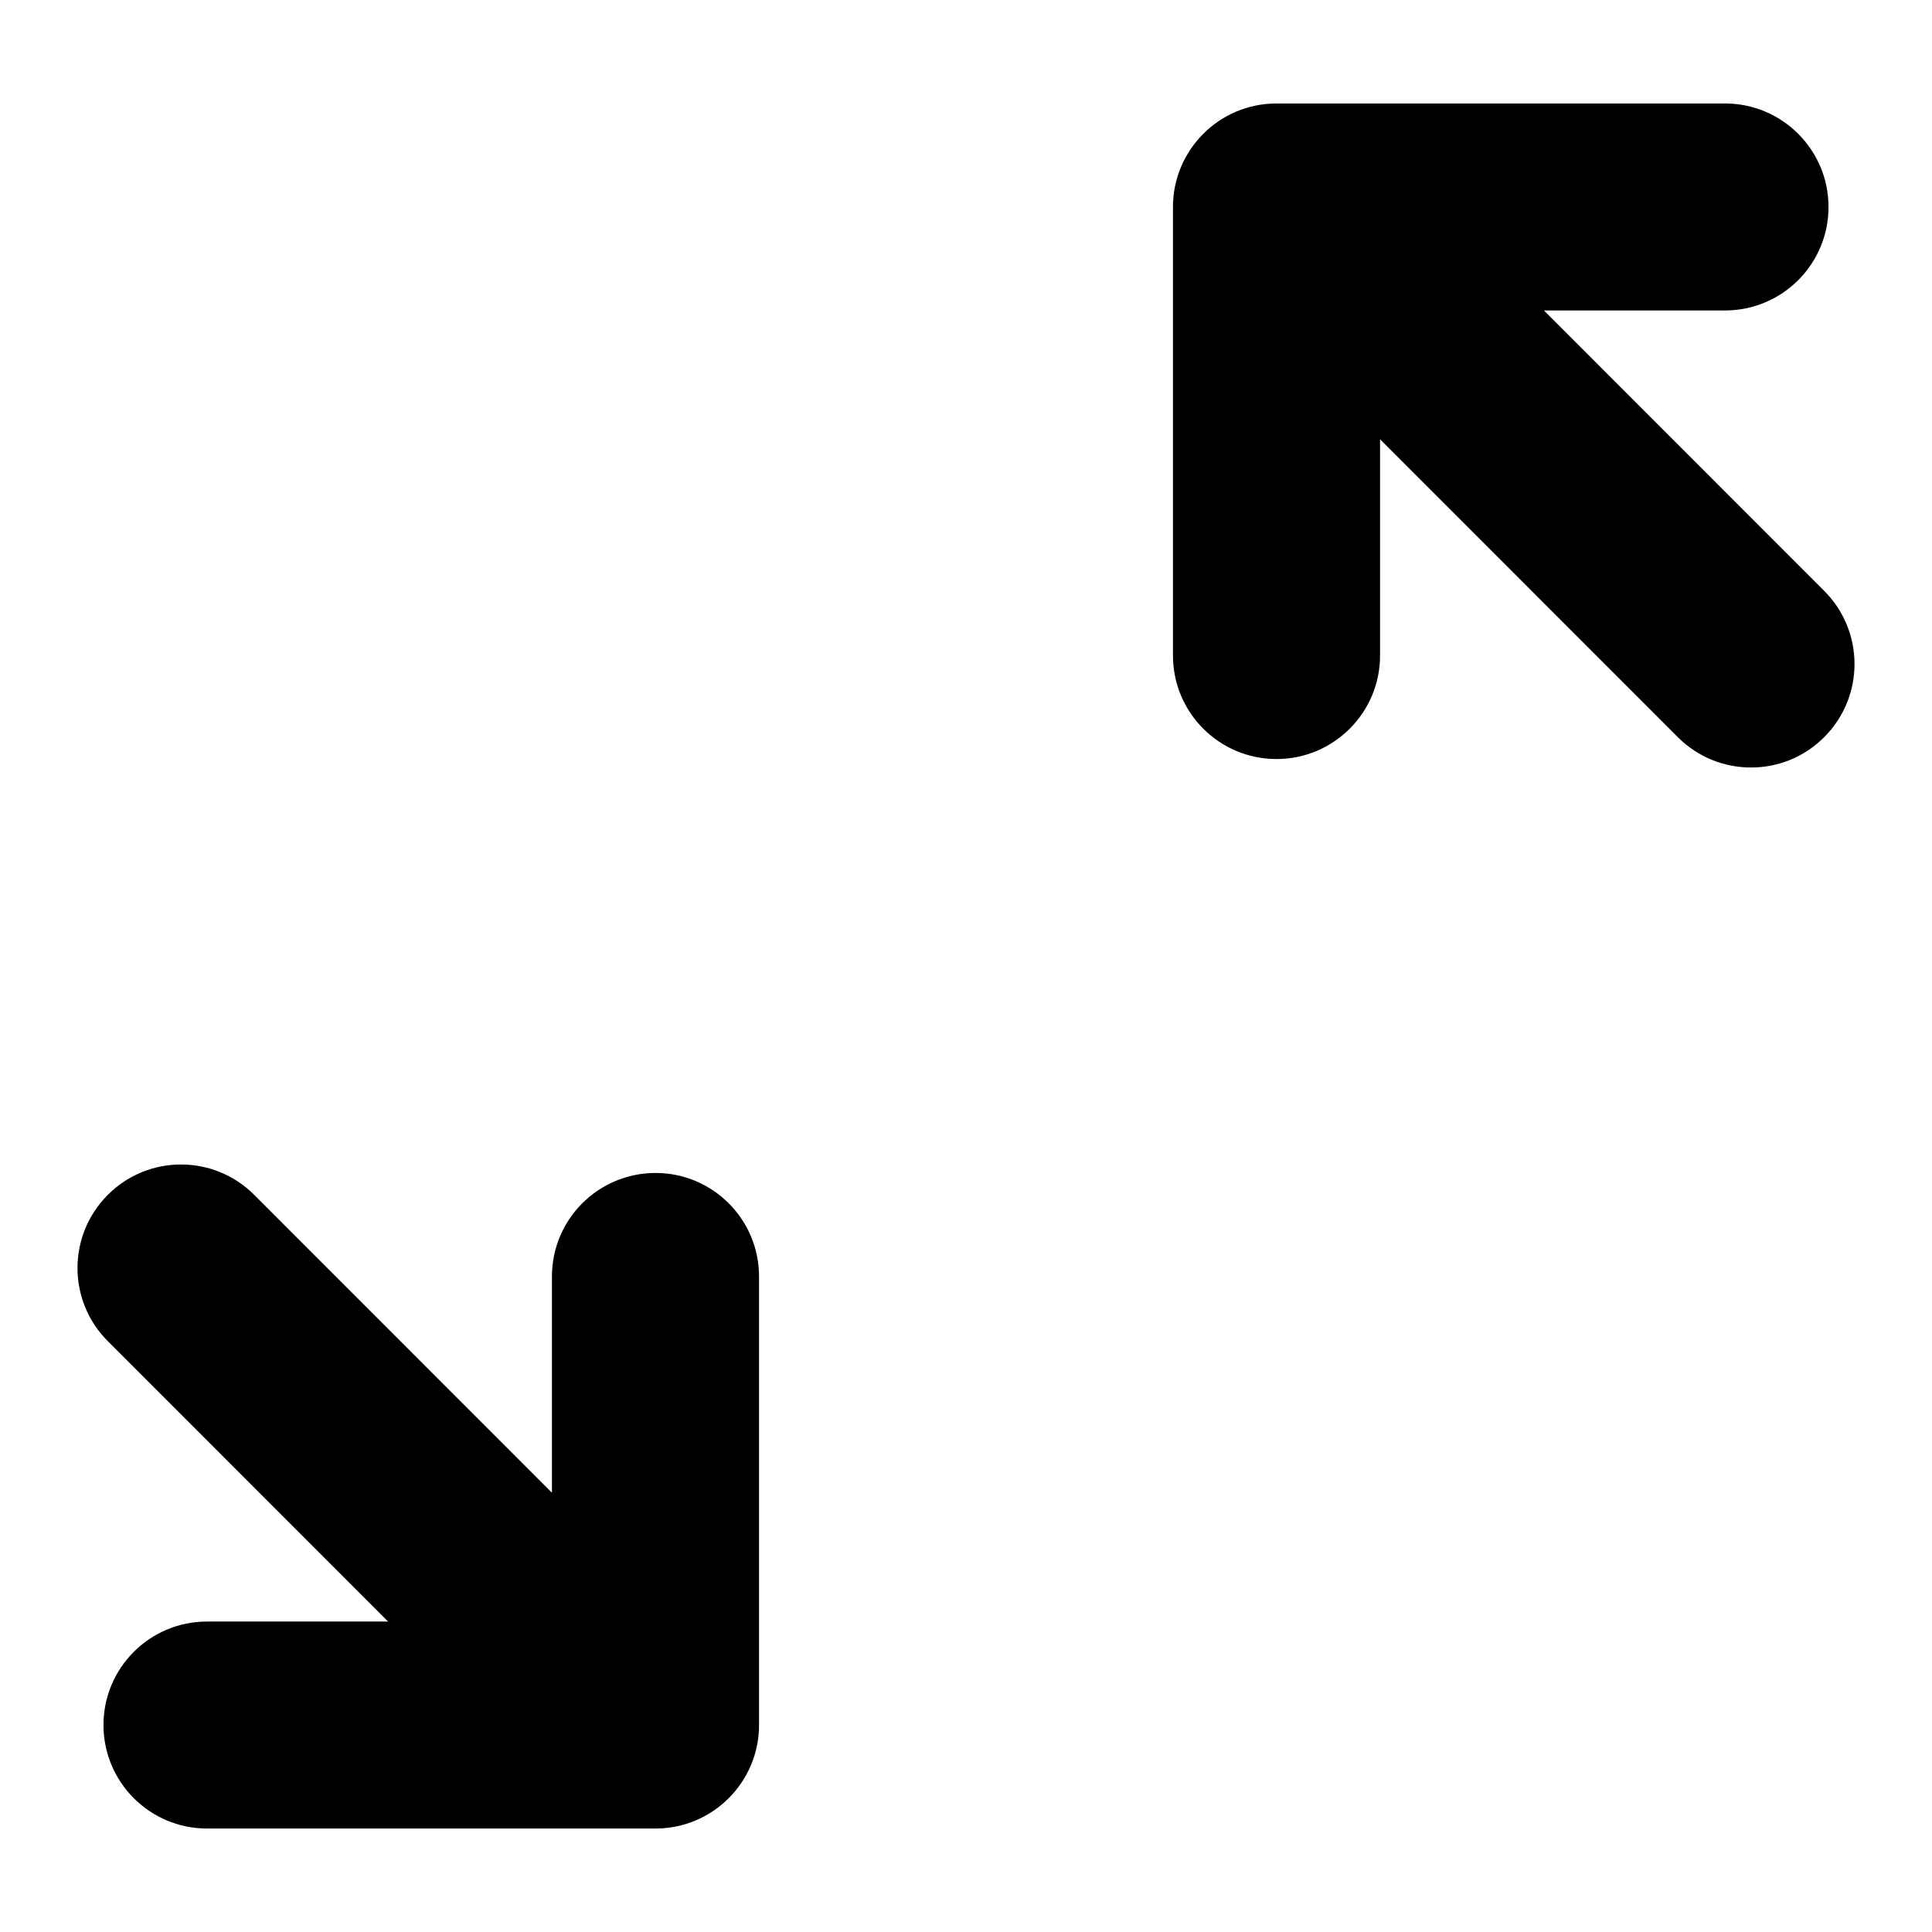
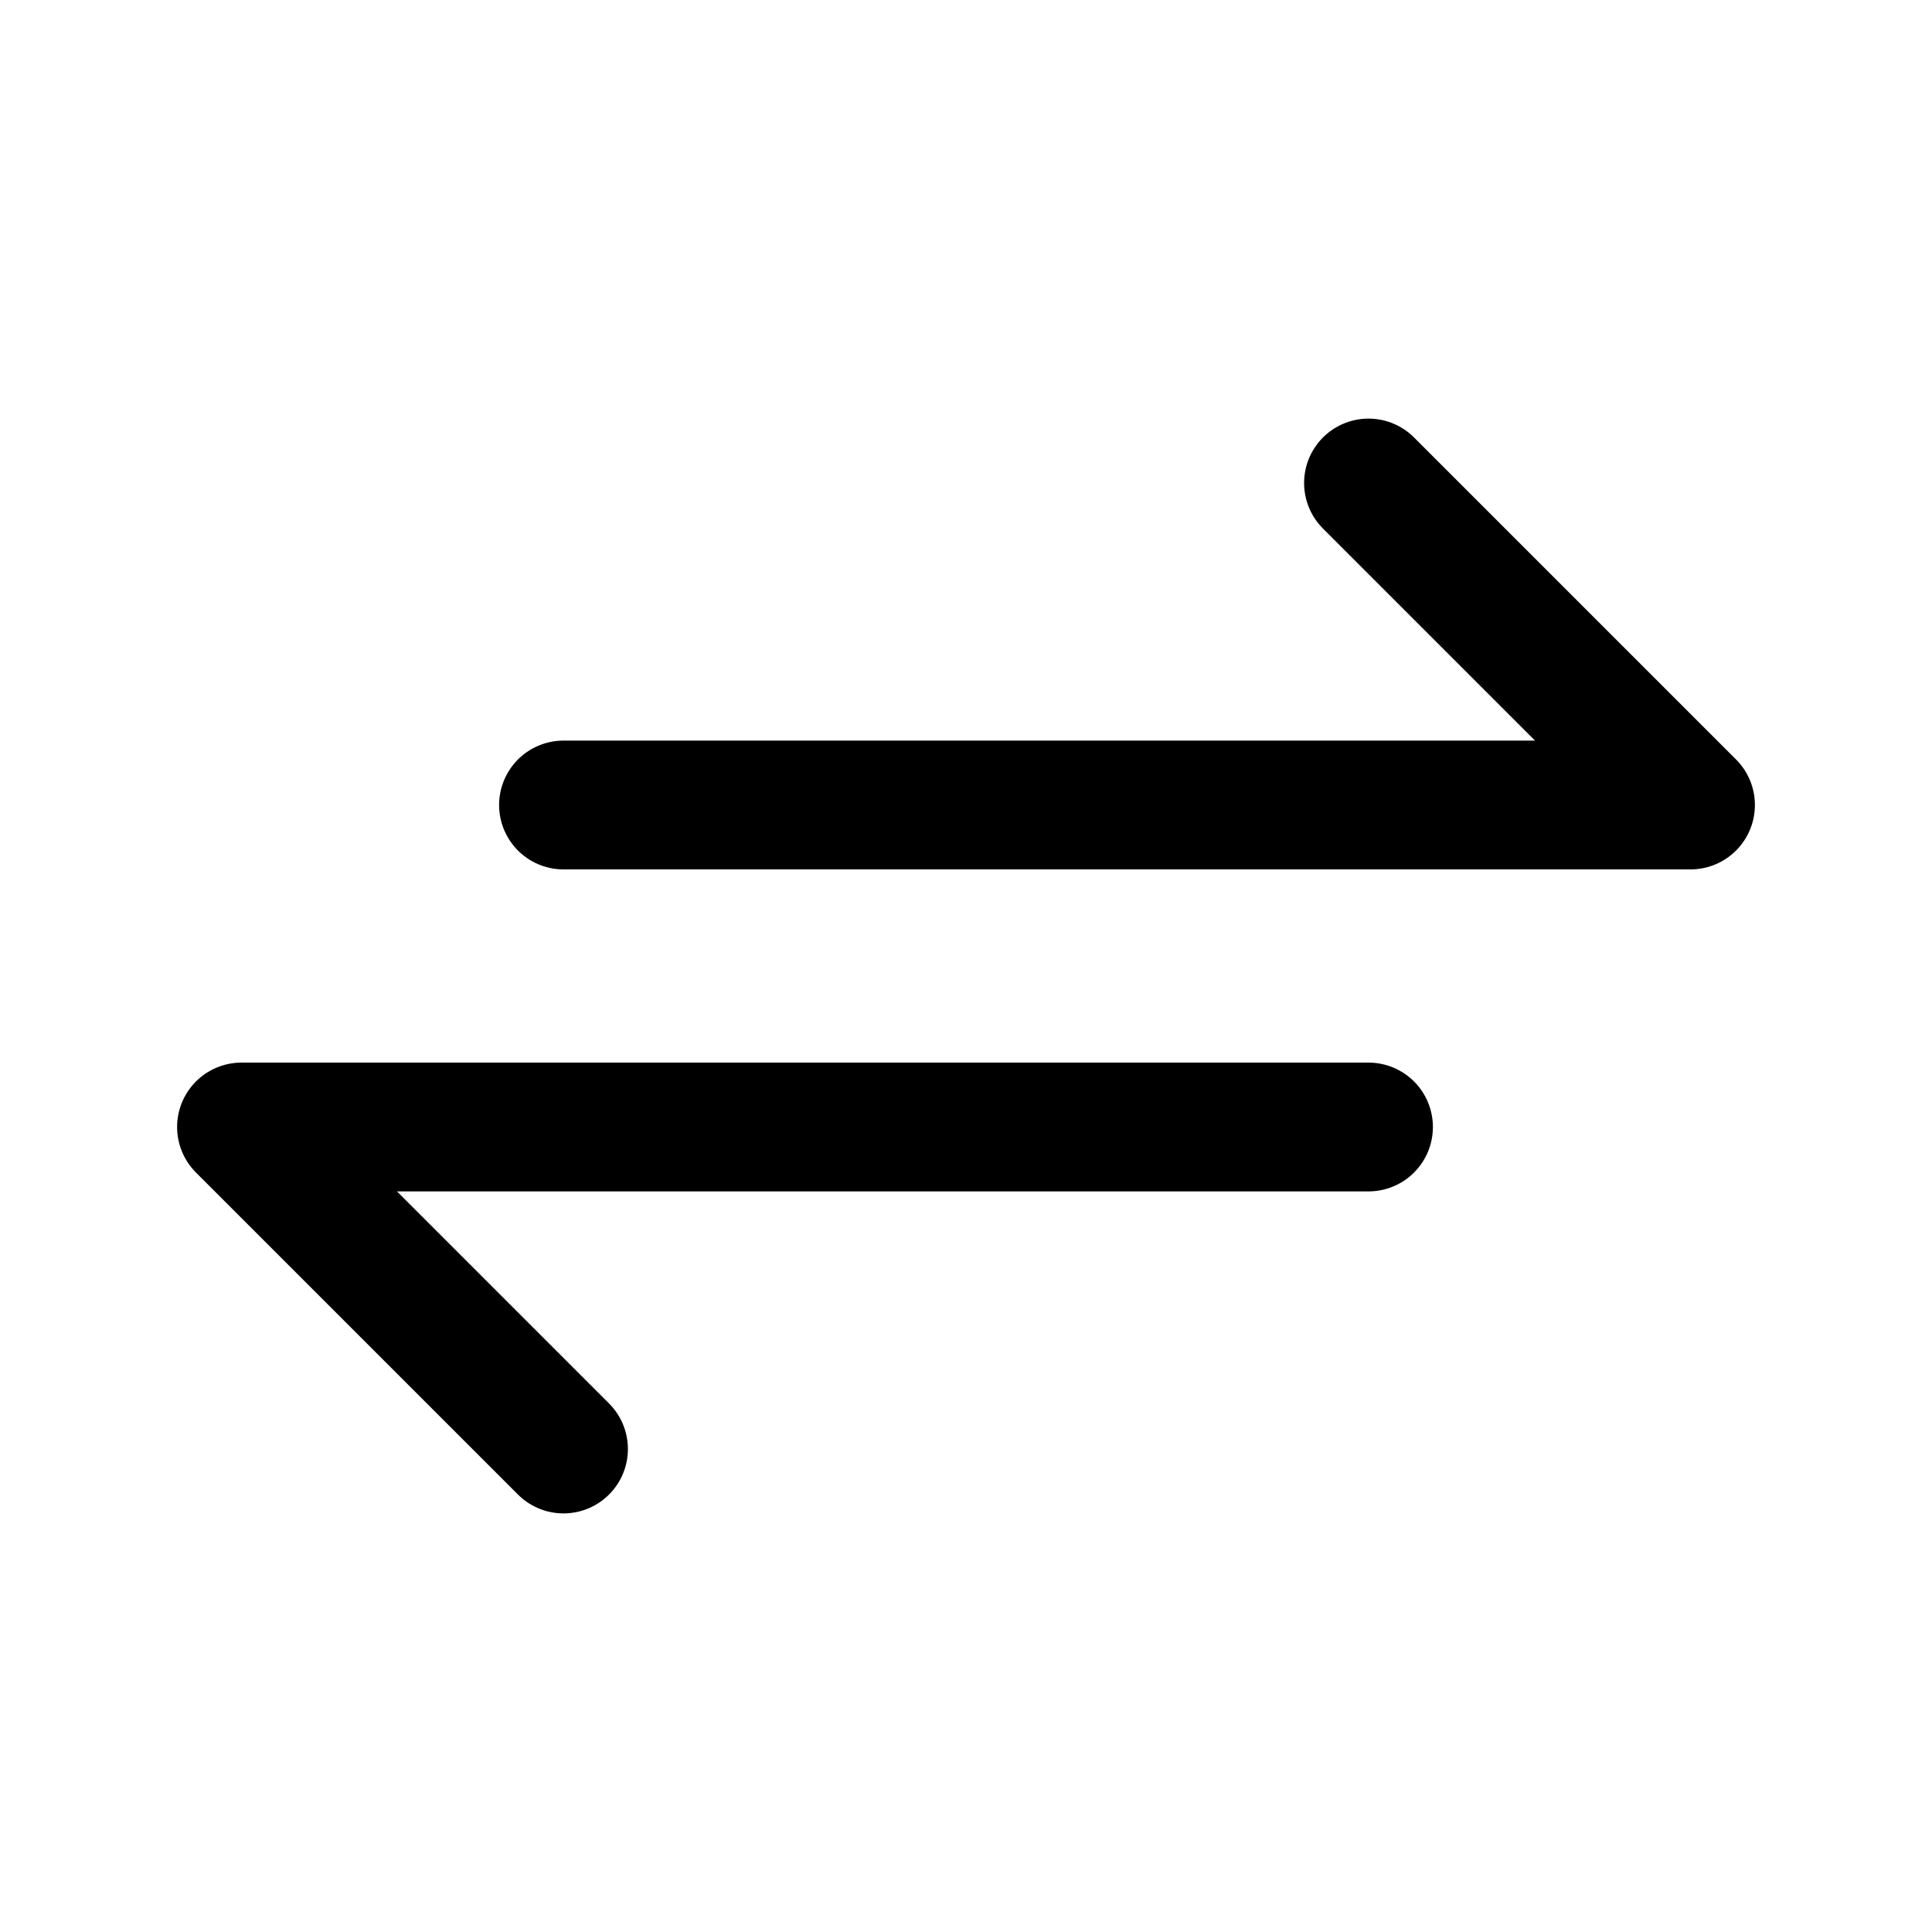
- <svg xmlns="http://www.w3.org/2000/svg" width="16" height="16" viewBox="0 0 16 16" fill="none">
-   <path fill-rule="evenodd" clip-rule="evenodd" d="M9.714 1.714C9.714 1.241 10.098 0.857 10.571 0.857H14.286C14.759 0.857 15.143 1.241 15.143 1.714C15.143 2.188 14.759 2.571 14.286 2.571H12.786L15.107 4.893C15.442 5.228 15.442 5.77 15.107 6.105C14.773 6.44 14.23 6.44 13.895 6.105L11.429 3.638V5.429C11.429 5.902 11.045 6.286 10.571 6.286C10.098 6.286 9.714 5.902 9.714 5.429V1.714ZM6.286 14.286C6.286 14.759 5.902 15.143 5.429 15.143H1.714C1.241 15.143 0.857 14.759 0.857 14.286C0.857 13.812 1.241 13.429 1.714 13.429H3.214L0.893 11.107C0.558 10.773 0.558 10.23 0.893 9.895C1.228 9.56 1.77 9.56 2.105 9.895L4.571 12.362V10.571C4.571 10.098 4.955 9.714 5.429 9.714C5.902 9.714 6.286 10.098 6.286 10.571V14.286Z" fill="currentColor" />
+ <svg xmlns="http://www.w3.org/2000/svg" class="i" width="16" height="16" viewBox="0 0 24 24" fill="none" stroke="currentColor" stroke-width="1.6" stroke-linecap="round" stroke-linejoin="round" aria-hidden="true" focusable="false">
+   <path d="M7 10h14l-4-4" />
+   <path d="M17 14H3l4 4" />
</svg>
